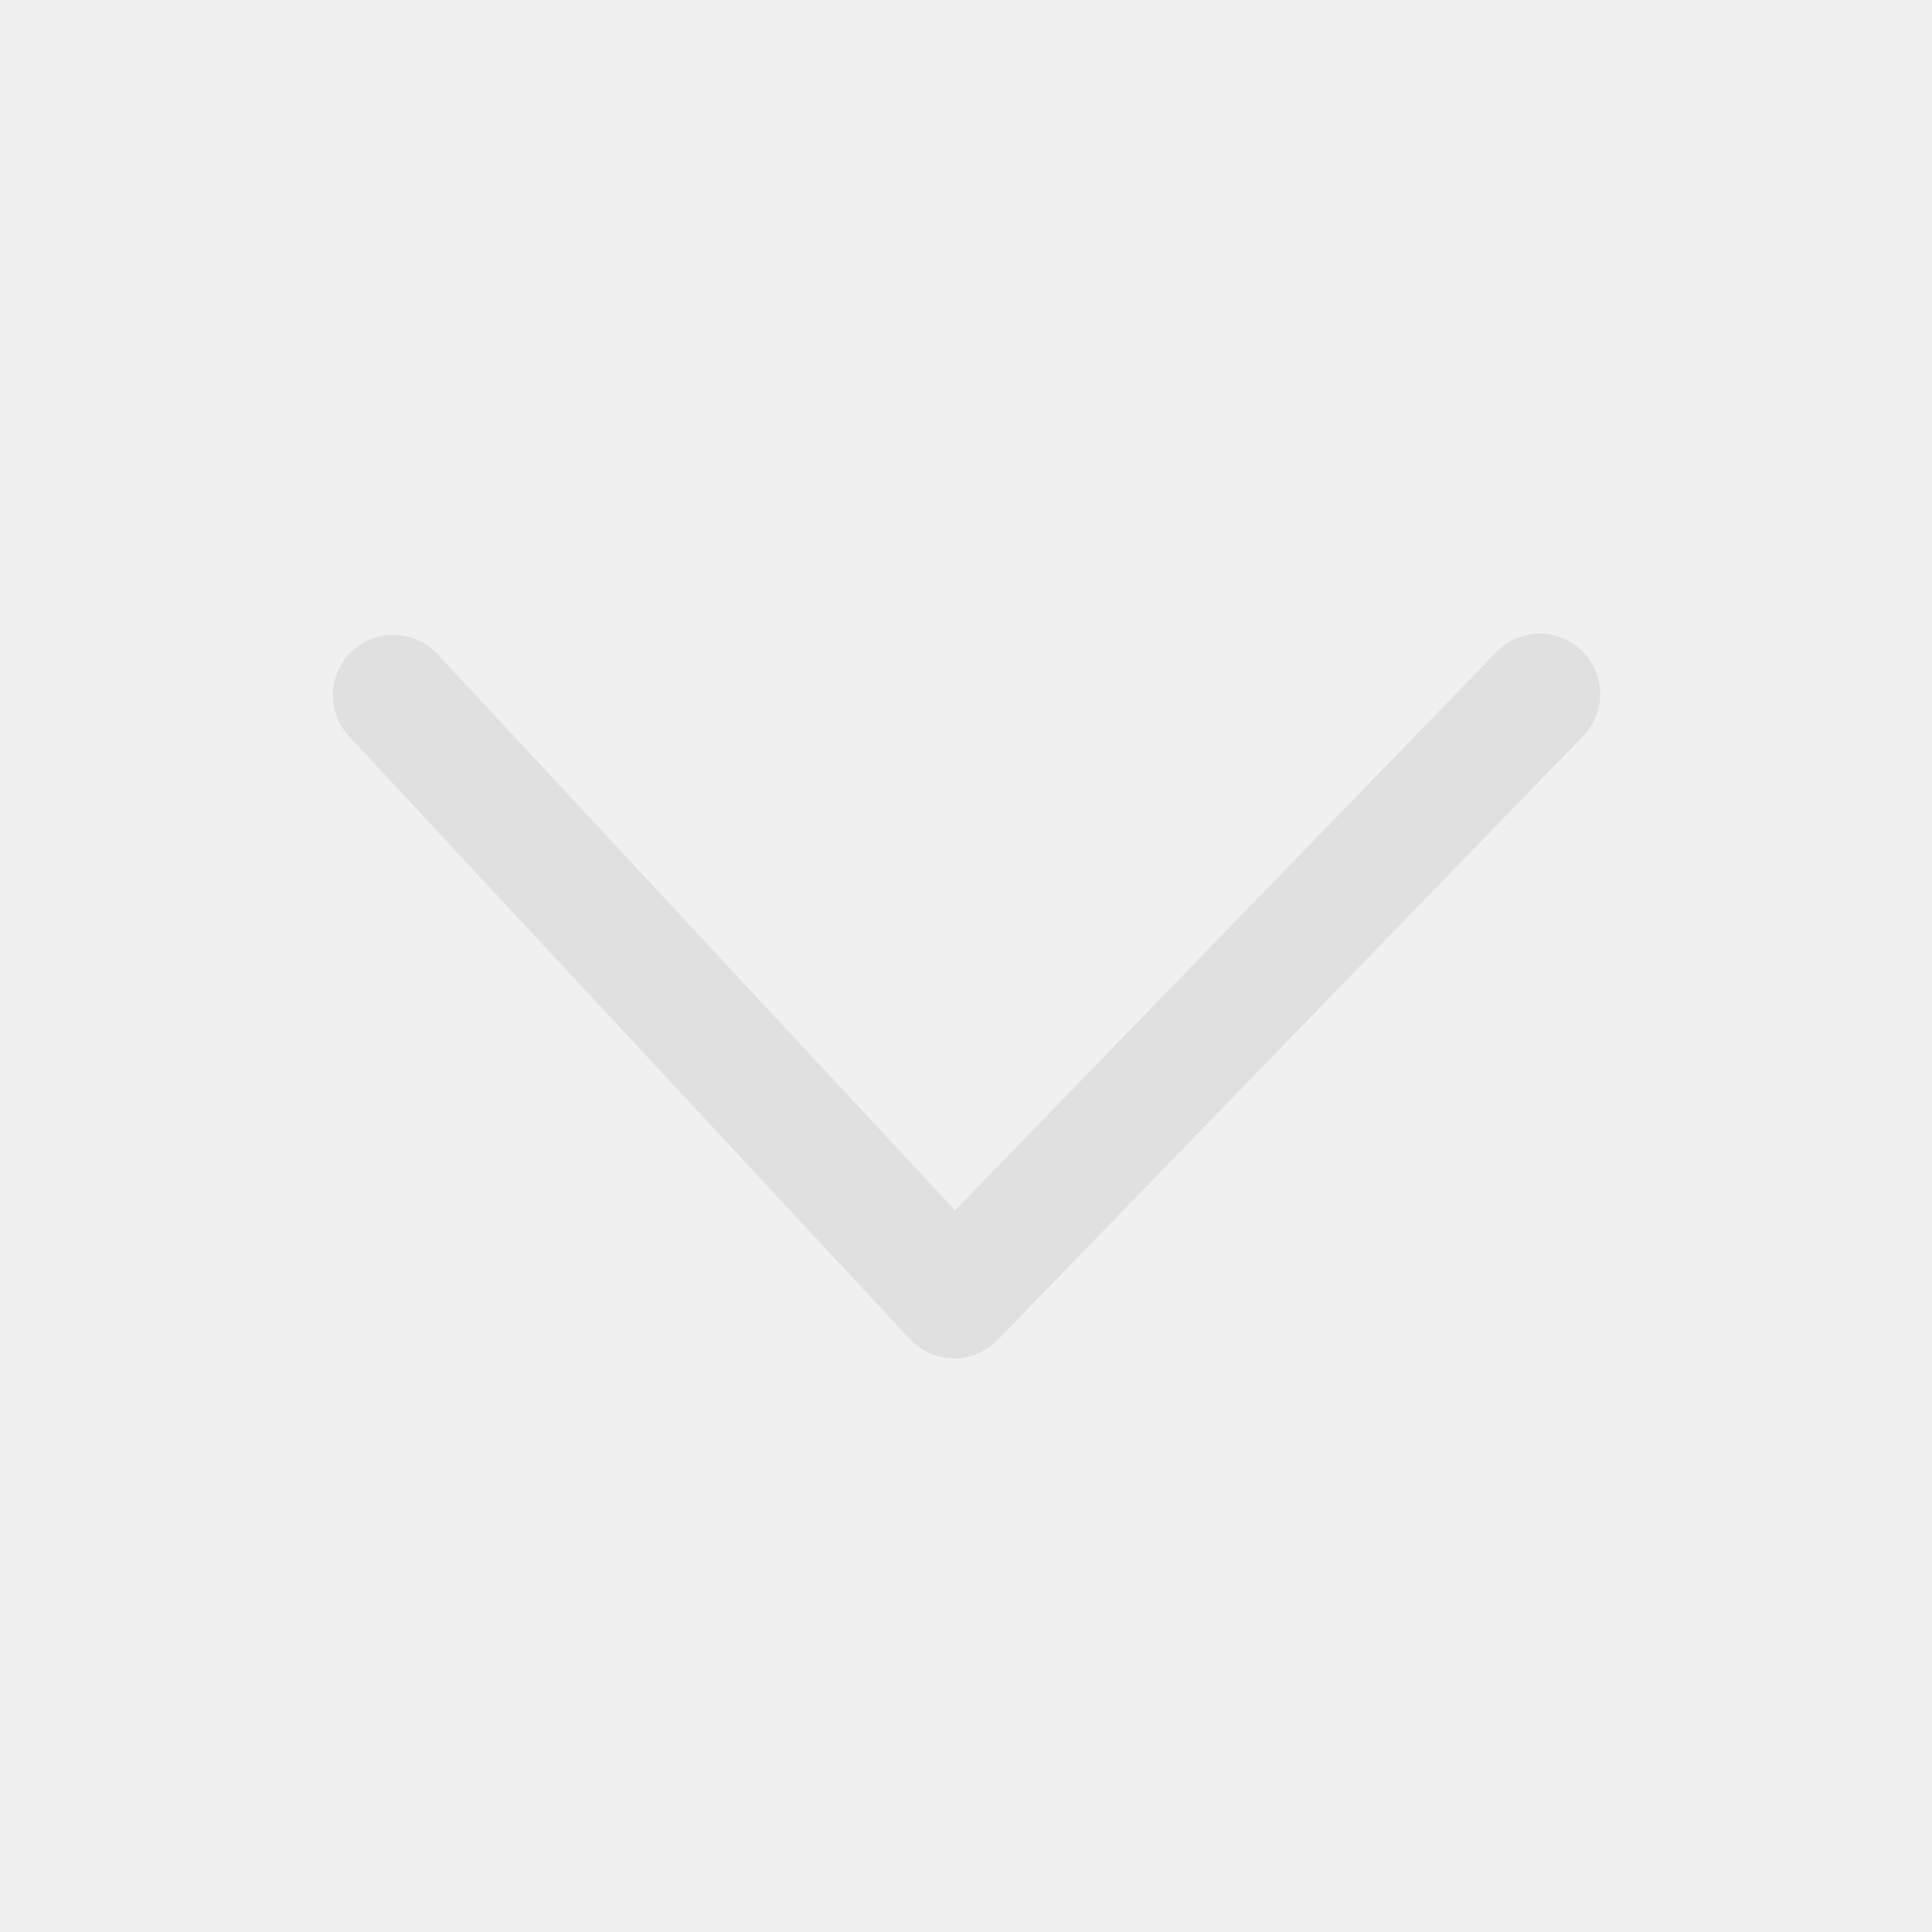
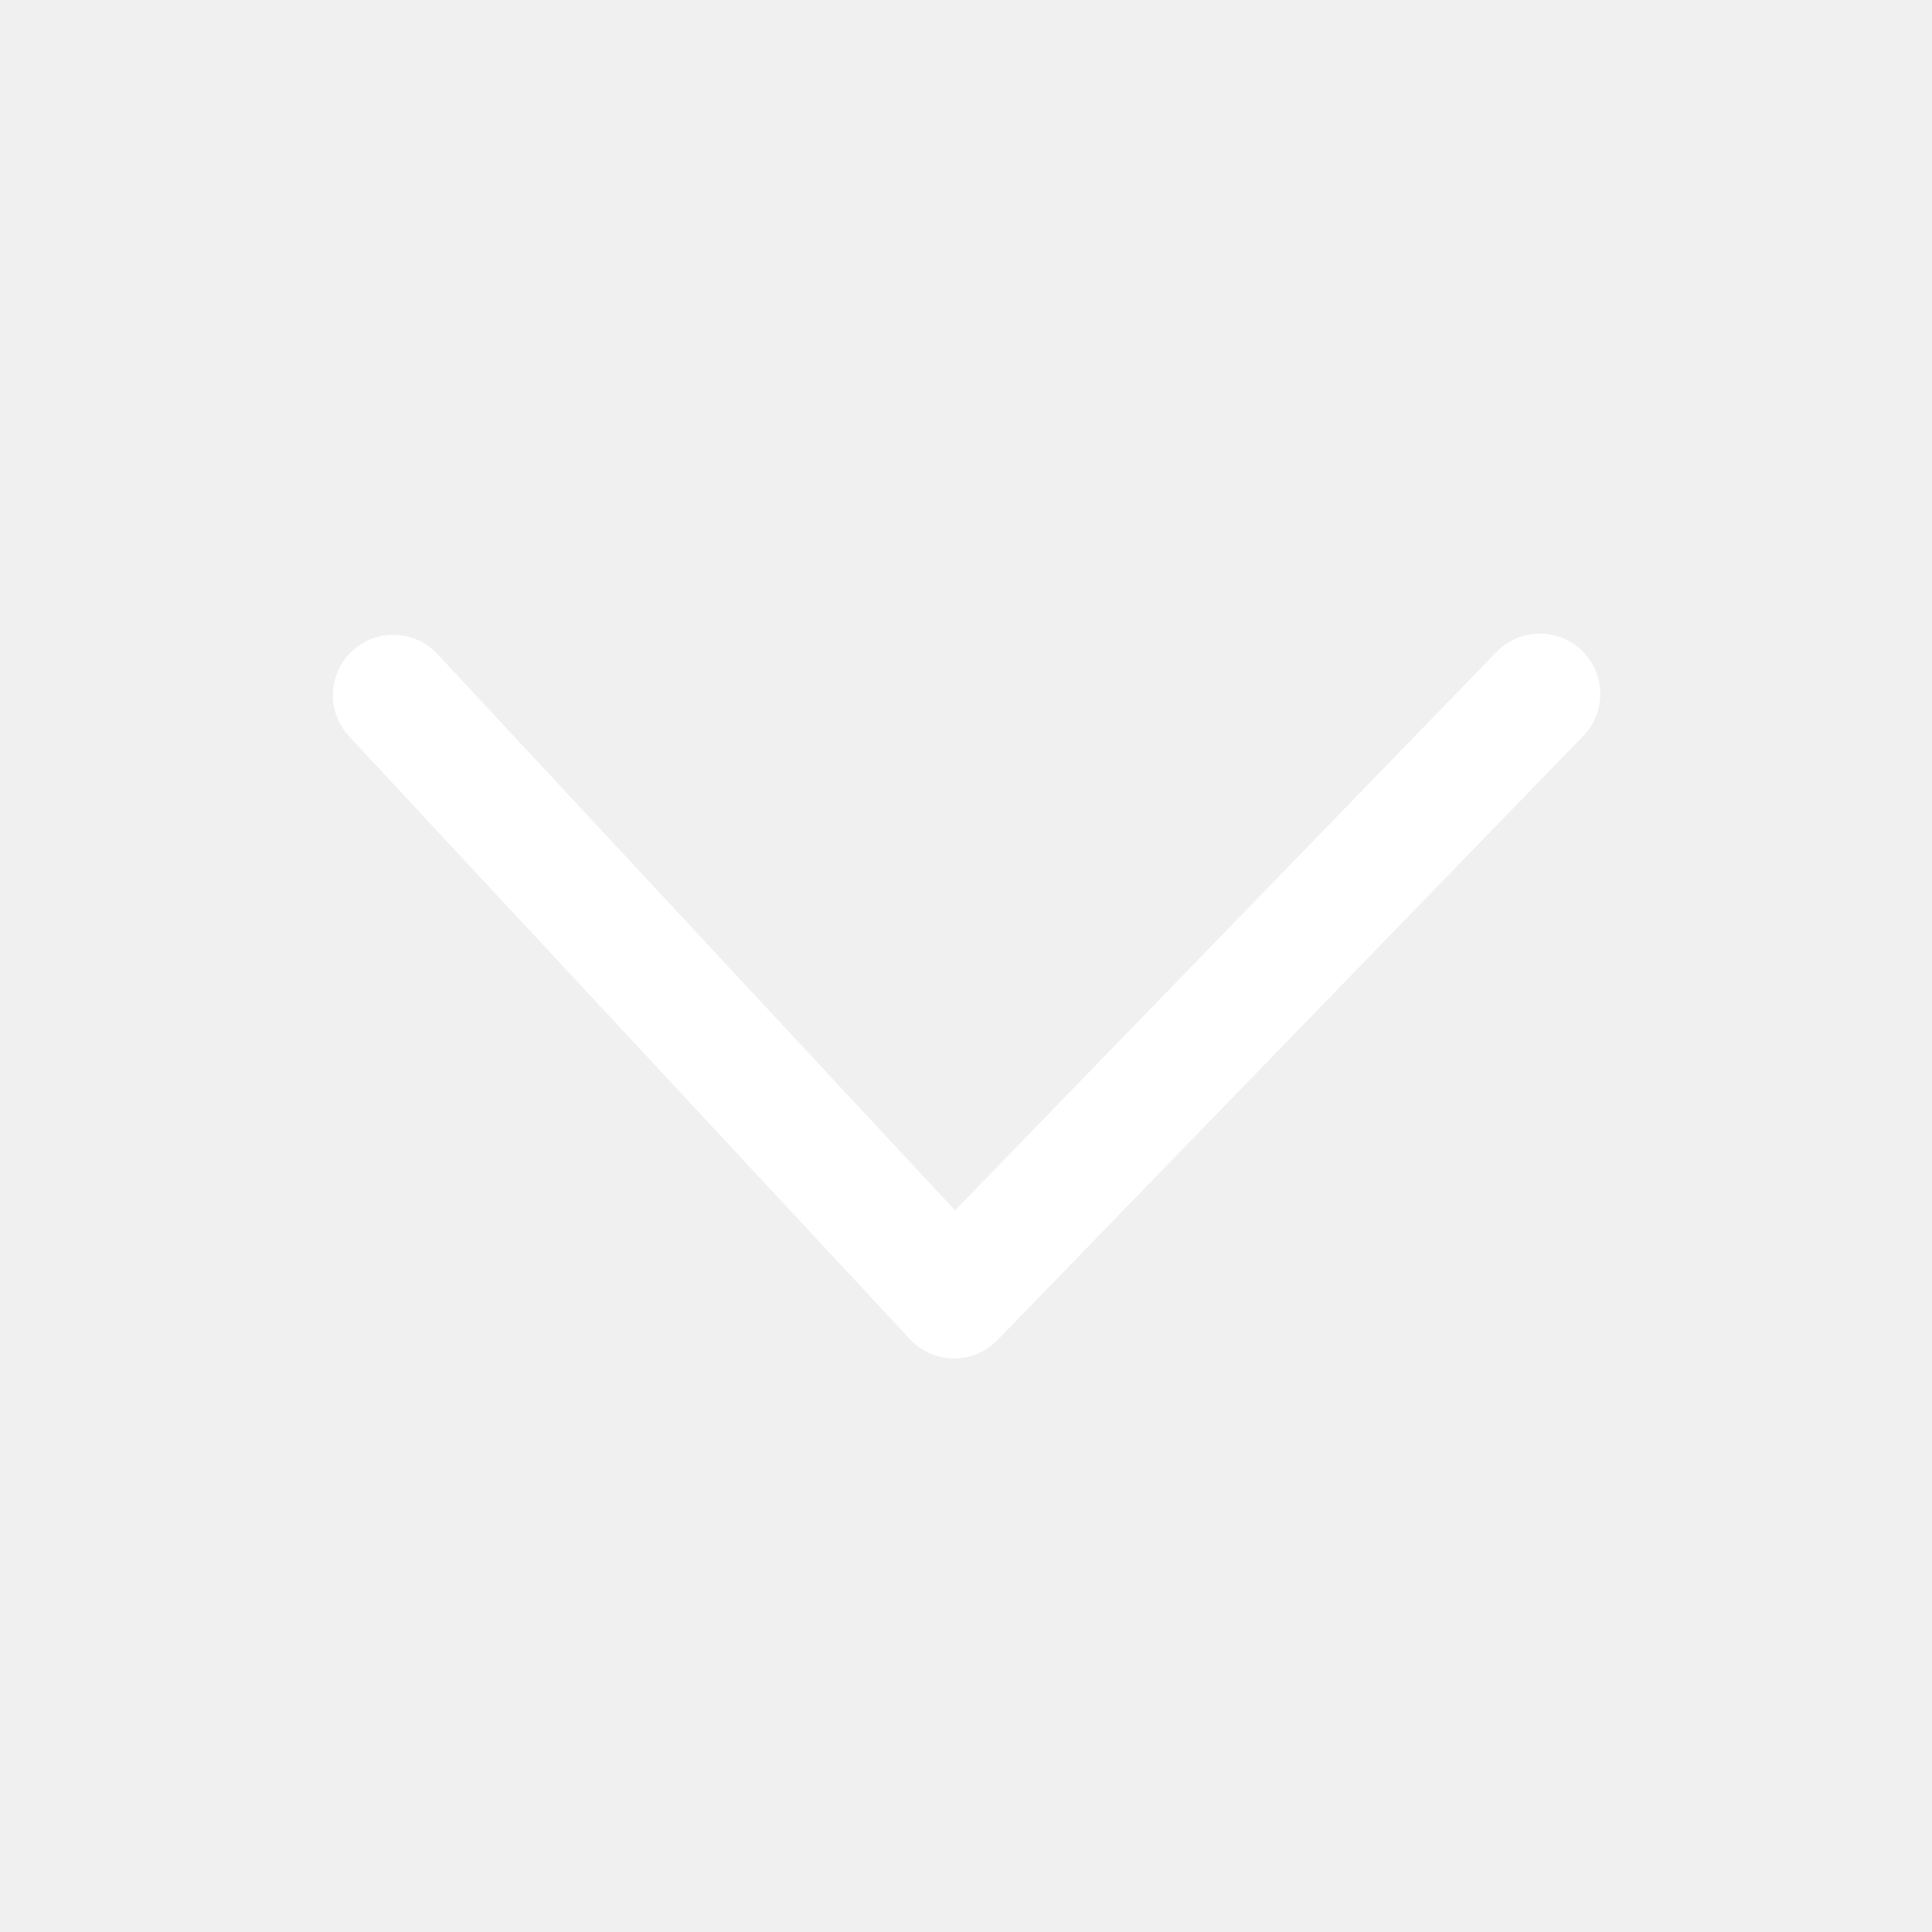
- <svg xmlns="http://www.w3.org/2000/svg" t="1522592215003" class="icon" style="" viewBox="0 0 1024 1024" version="1.1" p-id="3301" width="64" height="64">
+ <svg xmlns="http://www.w3.org/2000/svg" t="1522636090815" class="icon" style="" viewBox="0 0 1024 1024" version="1.1" p-id="2659" width="64" height="64">
  <defs>
    <style type="text/css" />
  </defs>
-   <path d="M231.424 346.208a32 32 0 0 0-46.848 43.584l297.696 320a32 32 0 0 0 46.4 0.48l310.304-320a32 32 0 1 0-45.952-44.544l-286.848 295.808-274.752-295.36z" p-id="3302" fill="#e0e0e0" />
+   <path d="M231.424 346.208a32 32 0 0 0-46.848 43.584l297.696 320a32 32 0 0 0 46.4 0.48l310.304-320a32 32 0 1 0-45.952-44.544l-286.848 295.808-274.752-295.36z" p-id="2660" fill="#ffffff" />
</svg>
